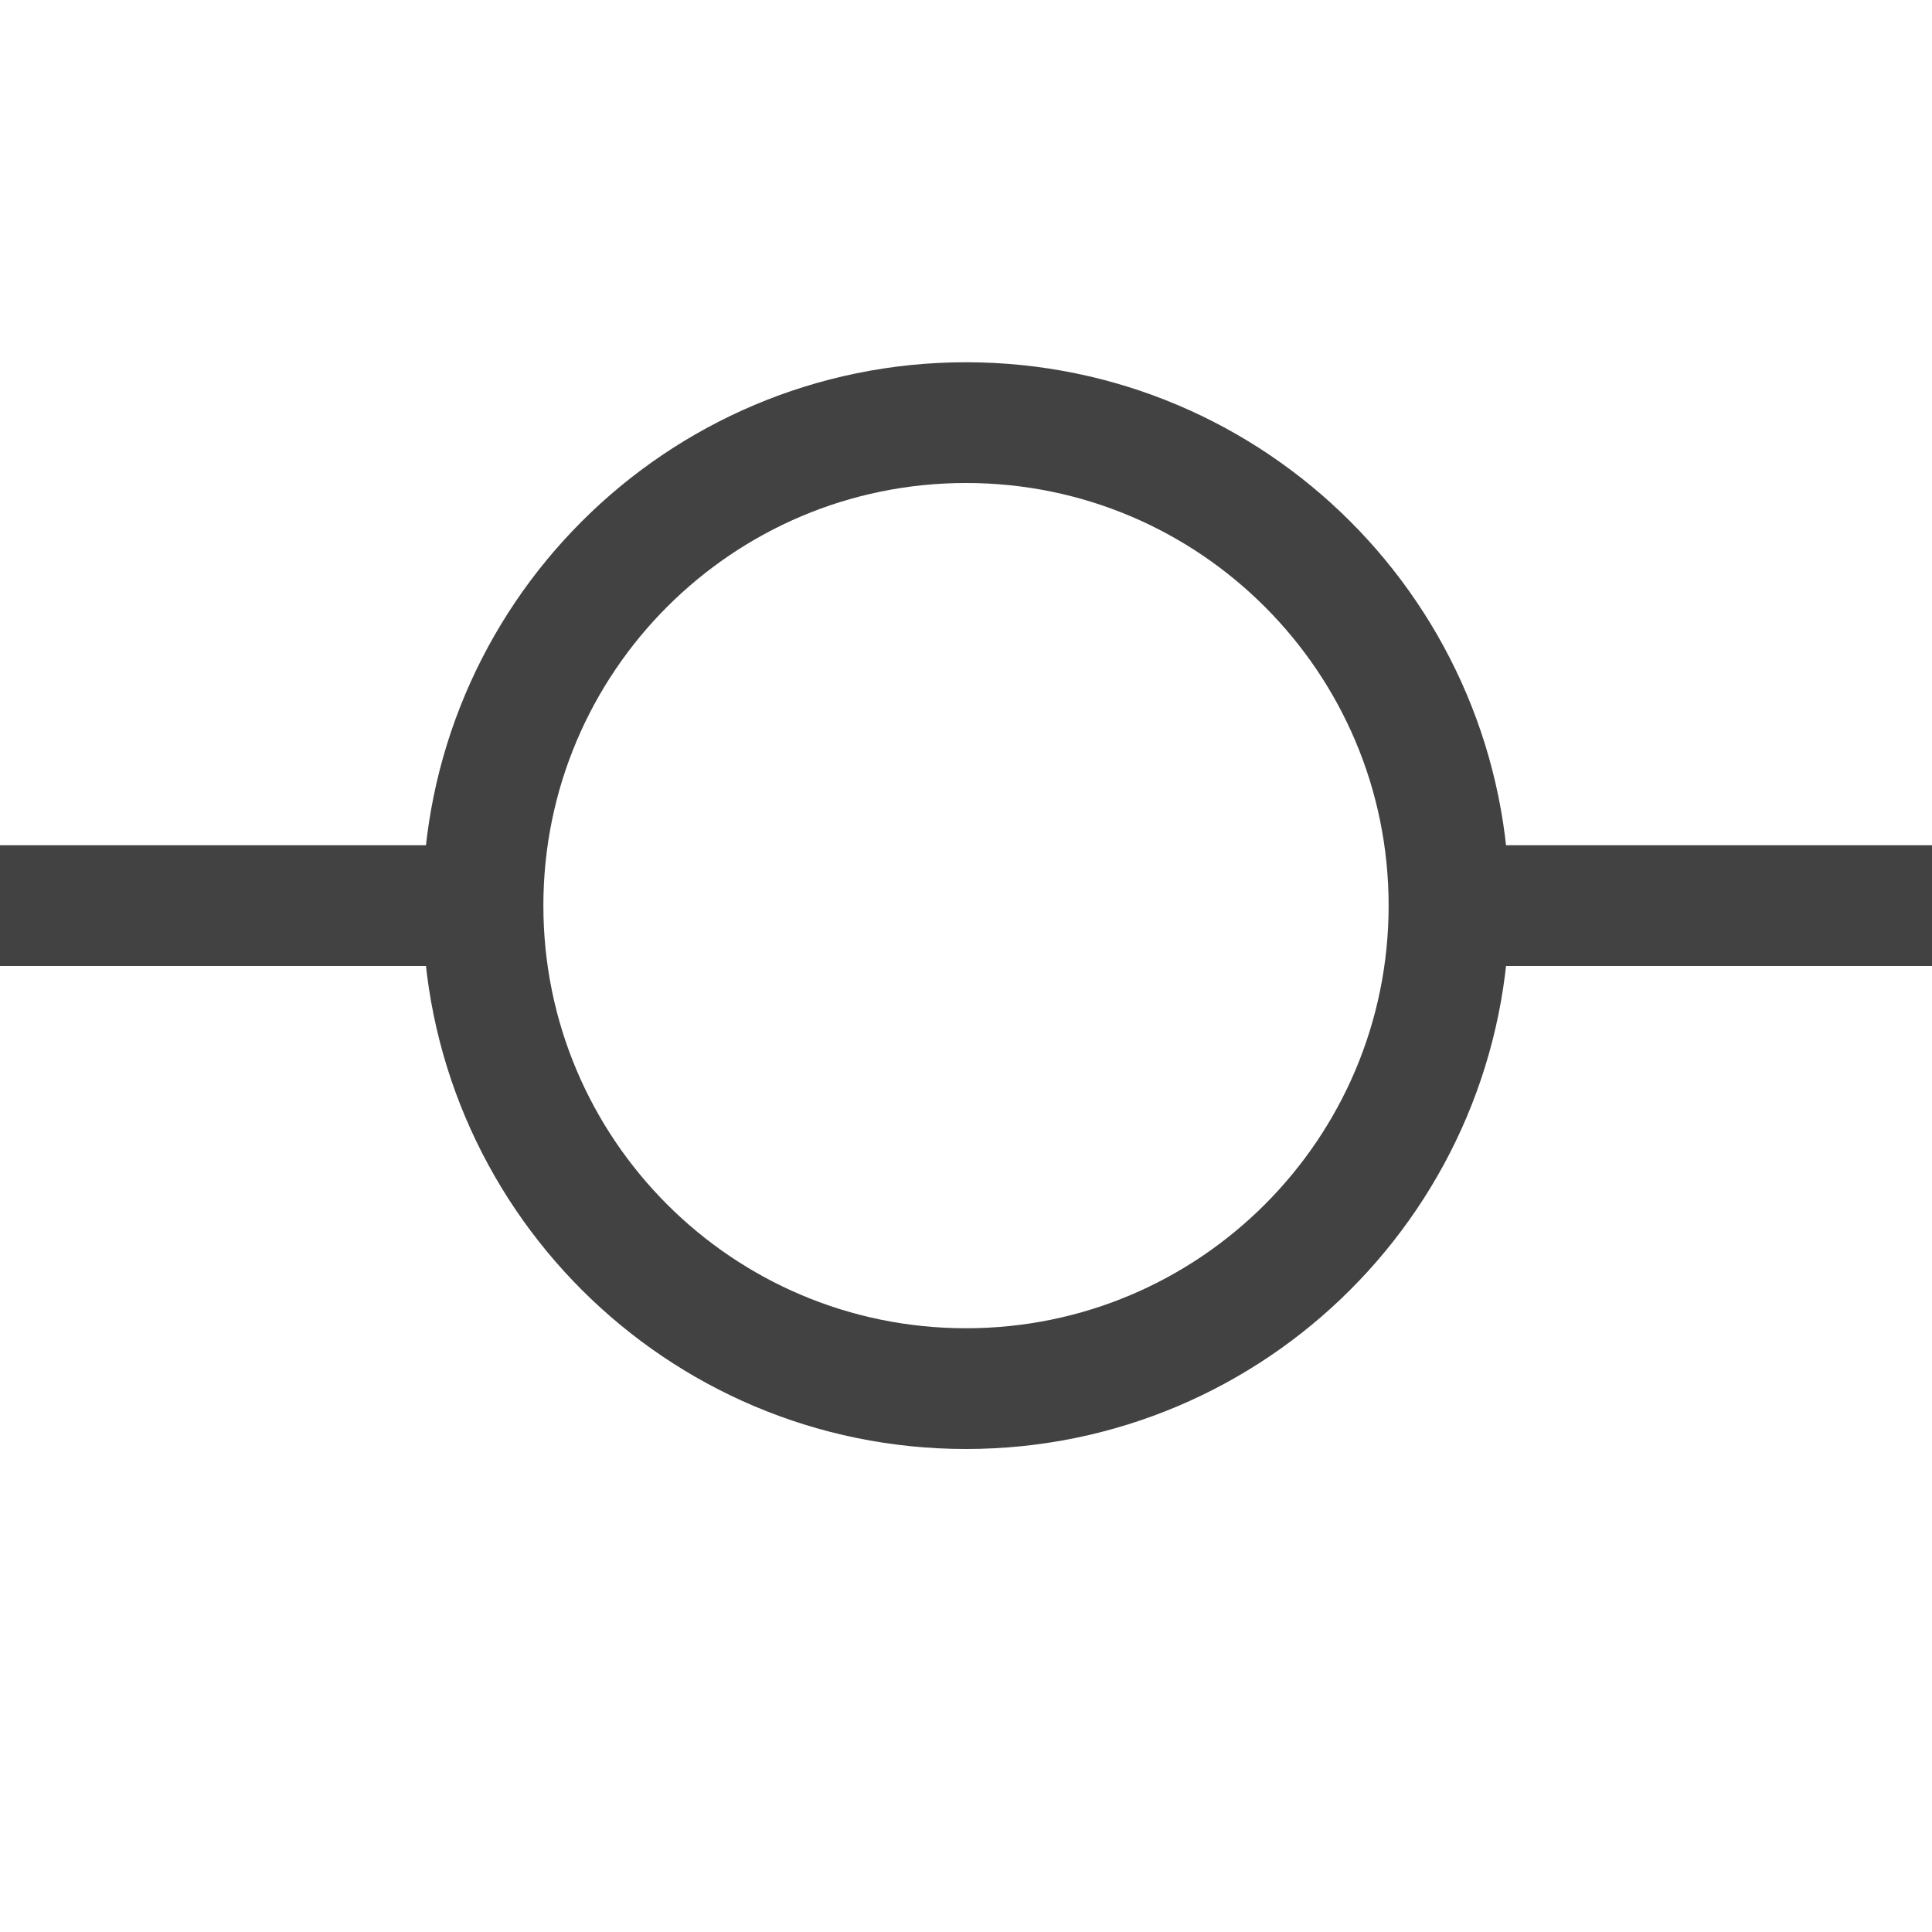
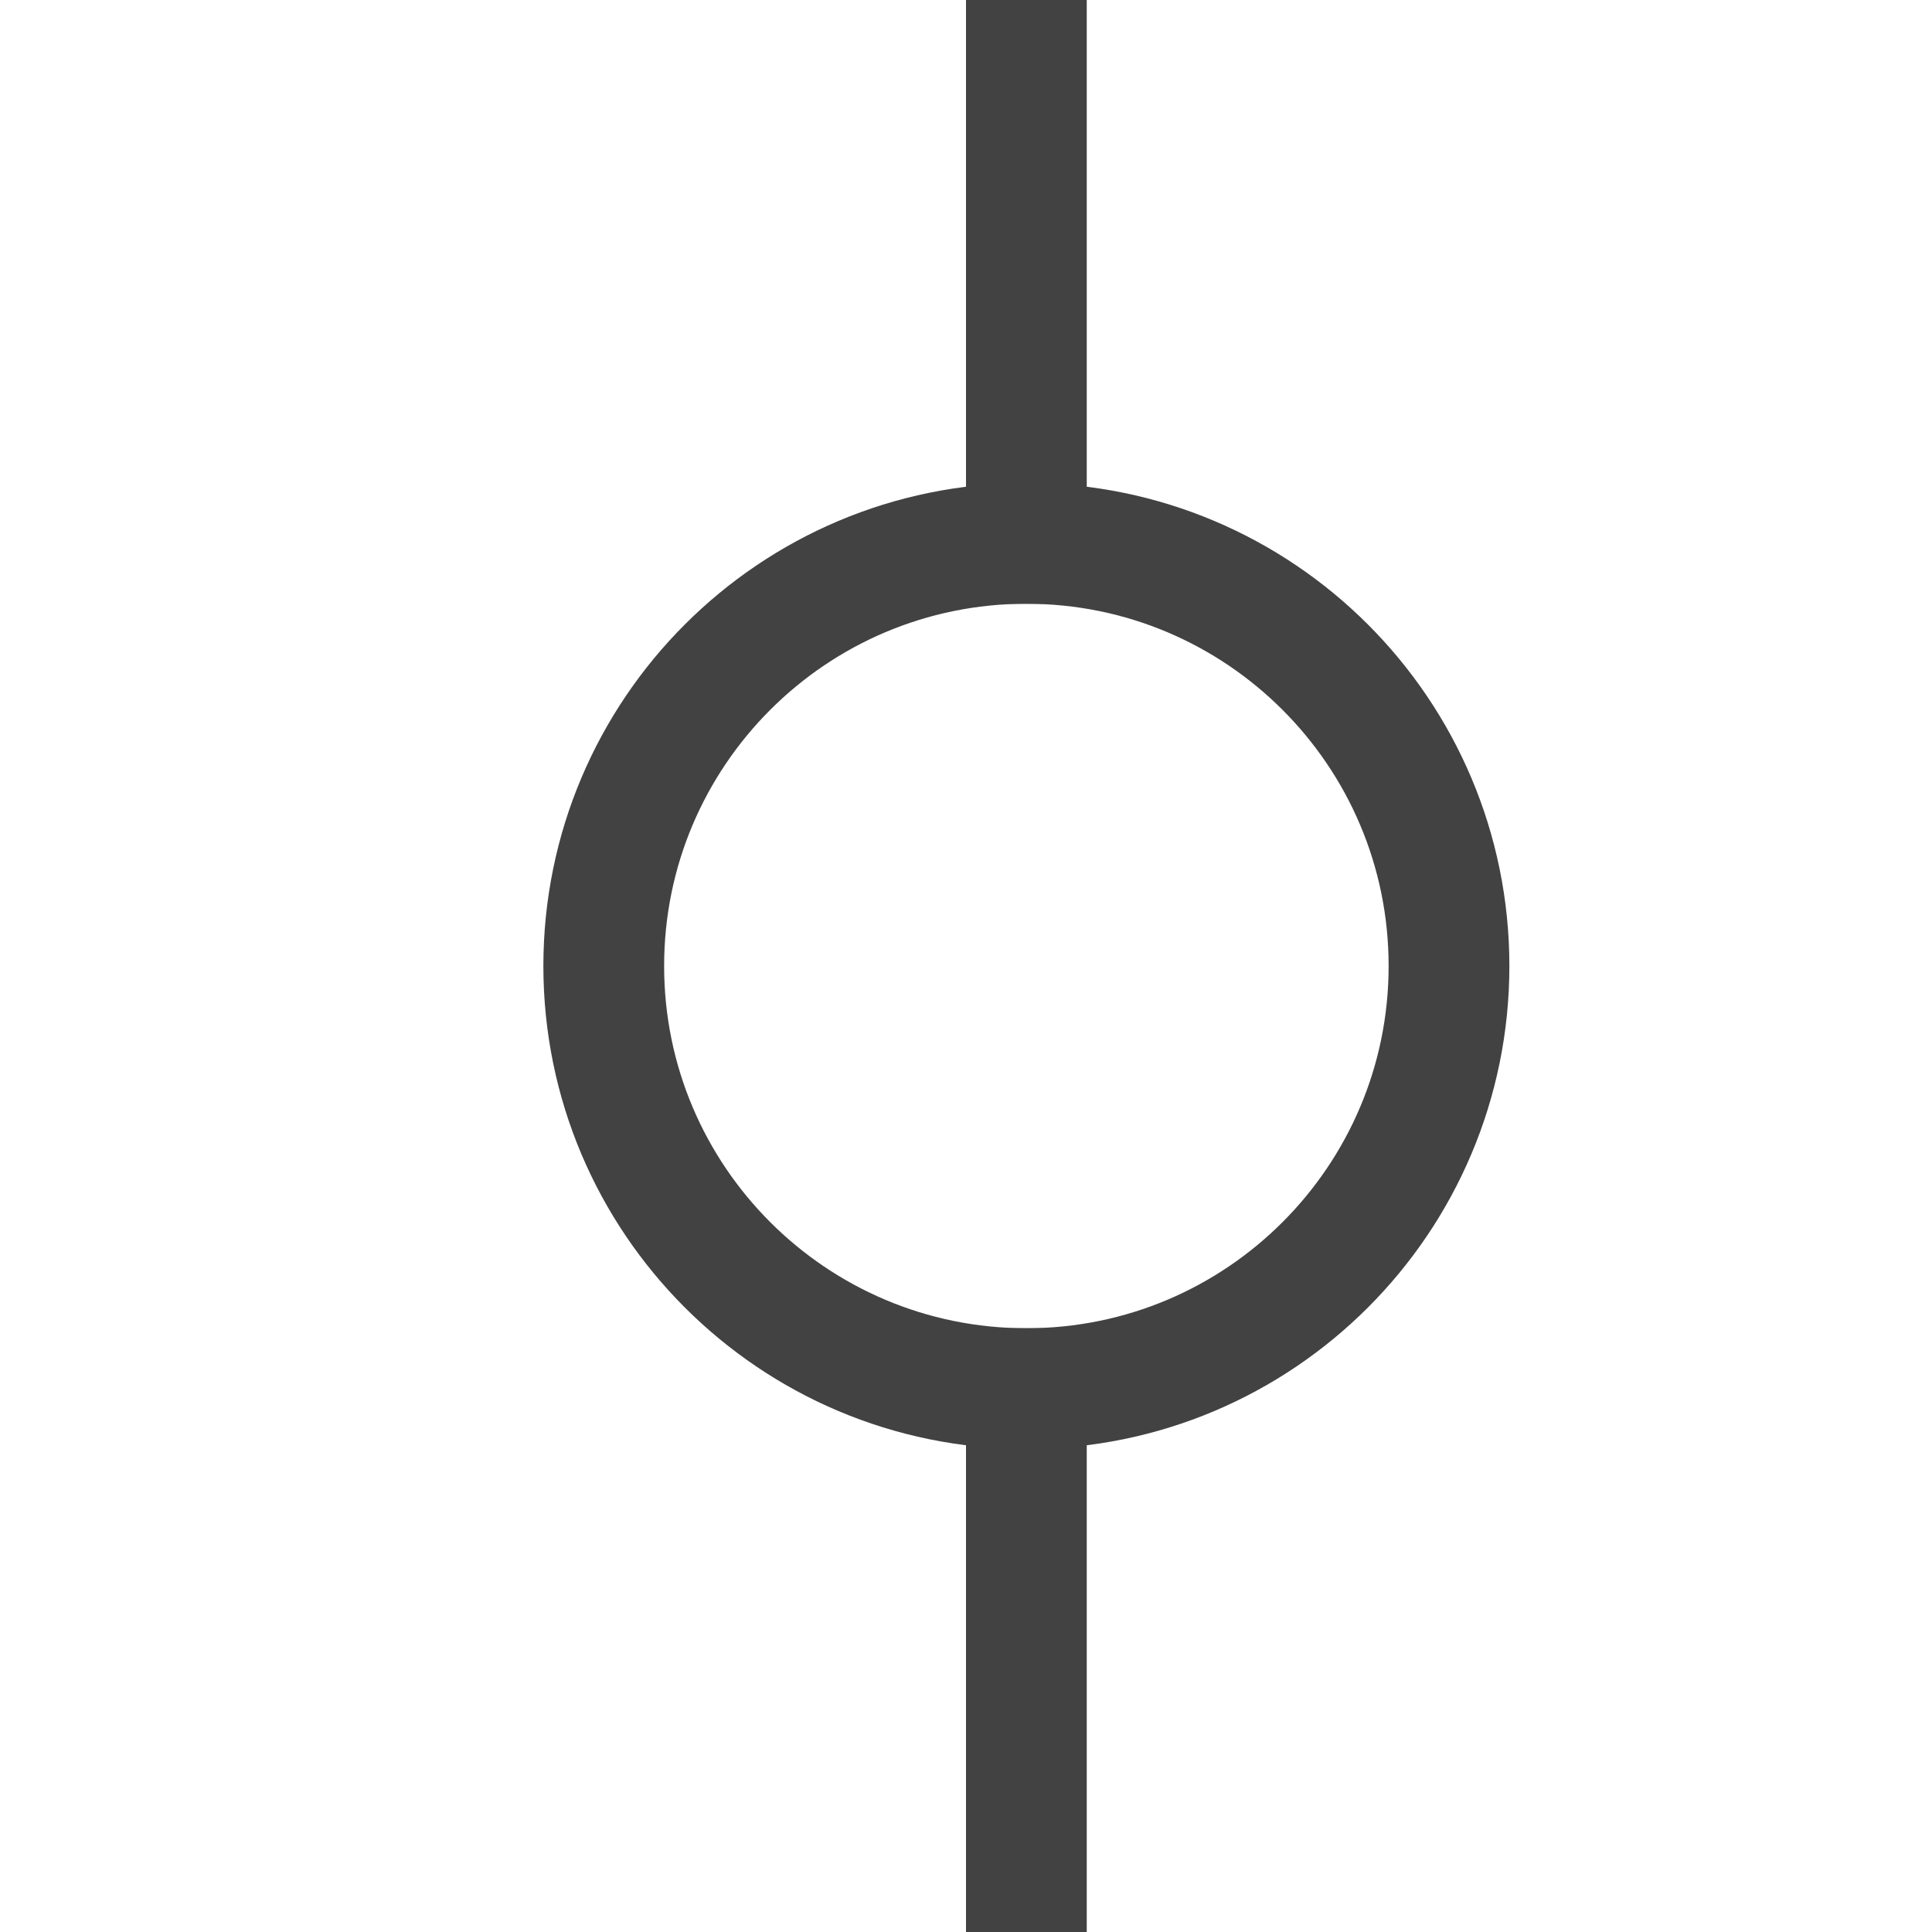
<svg xmlns="http://www.w3.org/2000/svg" width="16" height="16" fill="none" viewBox="0 0 16 16">
-   <circle r="4" stroke="#424242" stroke-linejoin="bevel" transform="matrix(-1 0 0 1 8 7.5)" />
-   <path stroke="#424242" stroke-linejoin="bevel" d="M12 7.5h4M0 7.5h4" />
+   <circle r="3.5" stroke="#424242" stroke-linejoin="bevel" transform="matrix(-1 0 0 1 8.5 8)" />
+   <path stroke="#424242" stroke-linejoin="bevel" d="M8.5 11v5M8.5 0v5" />
</svg>
